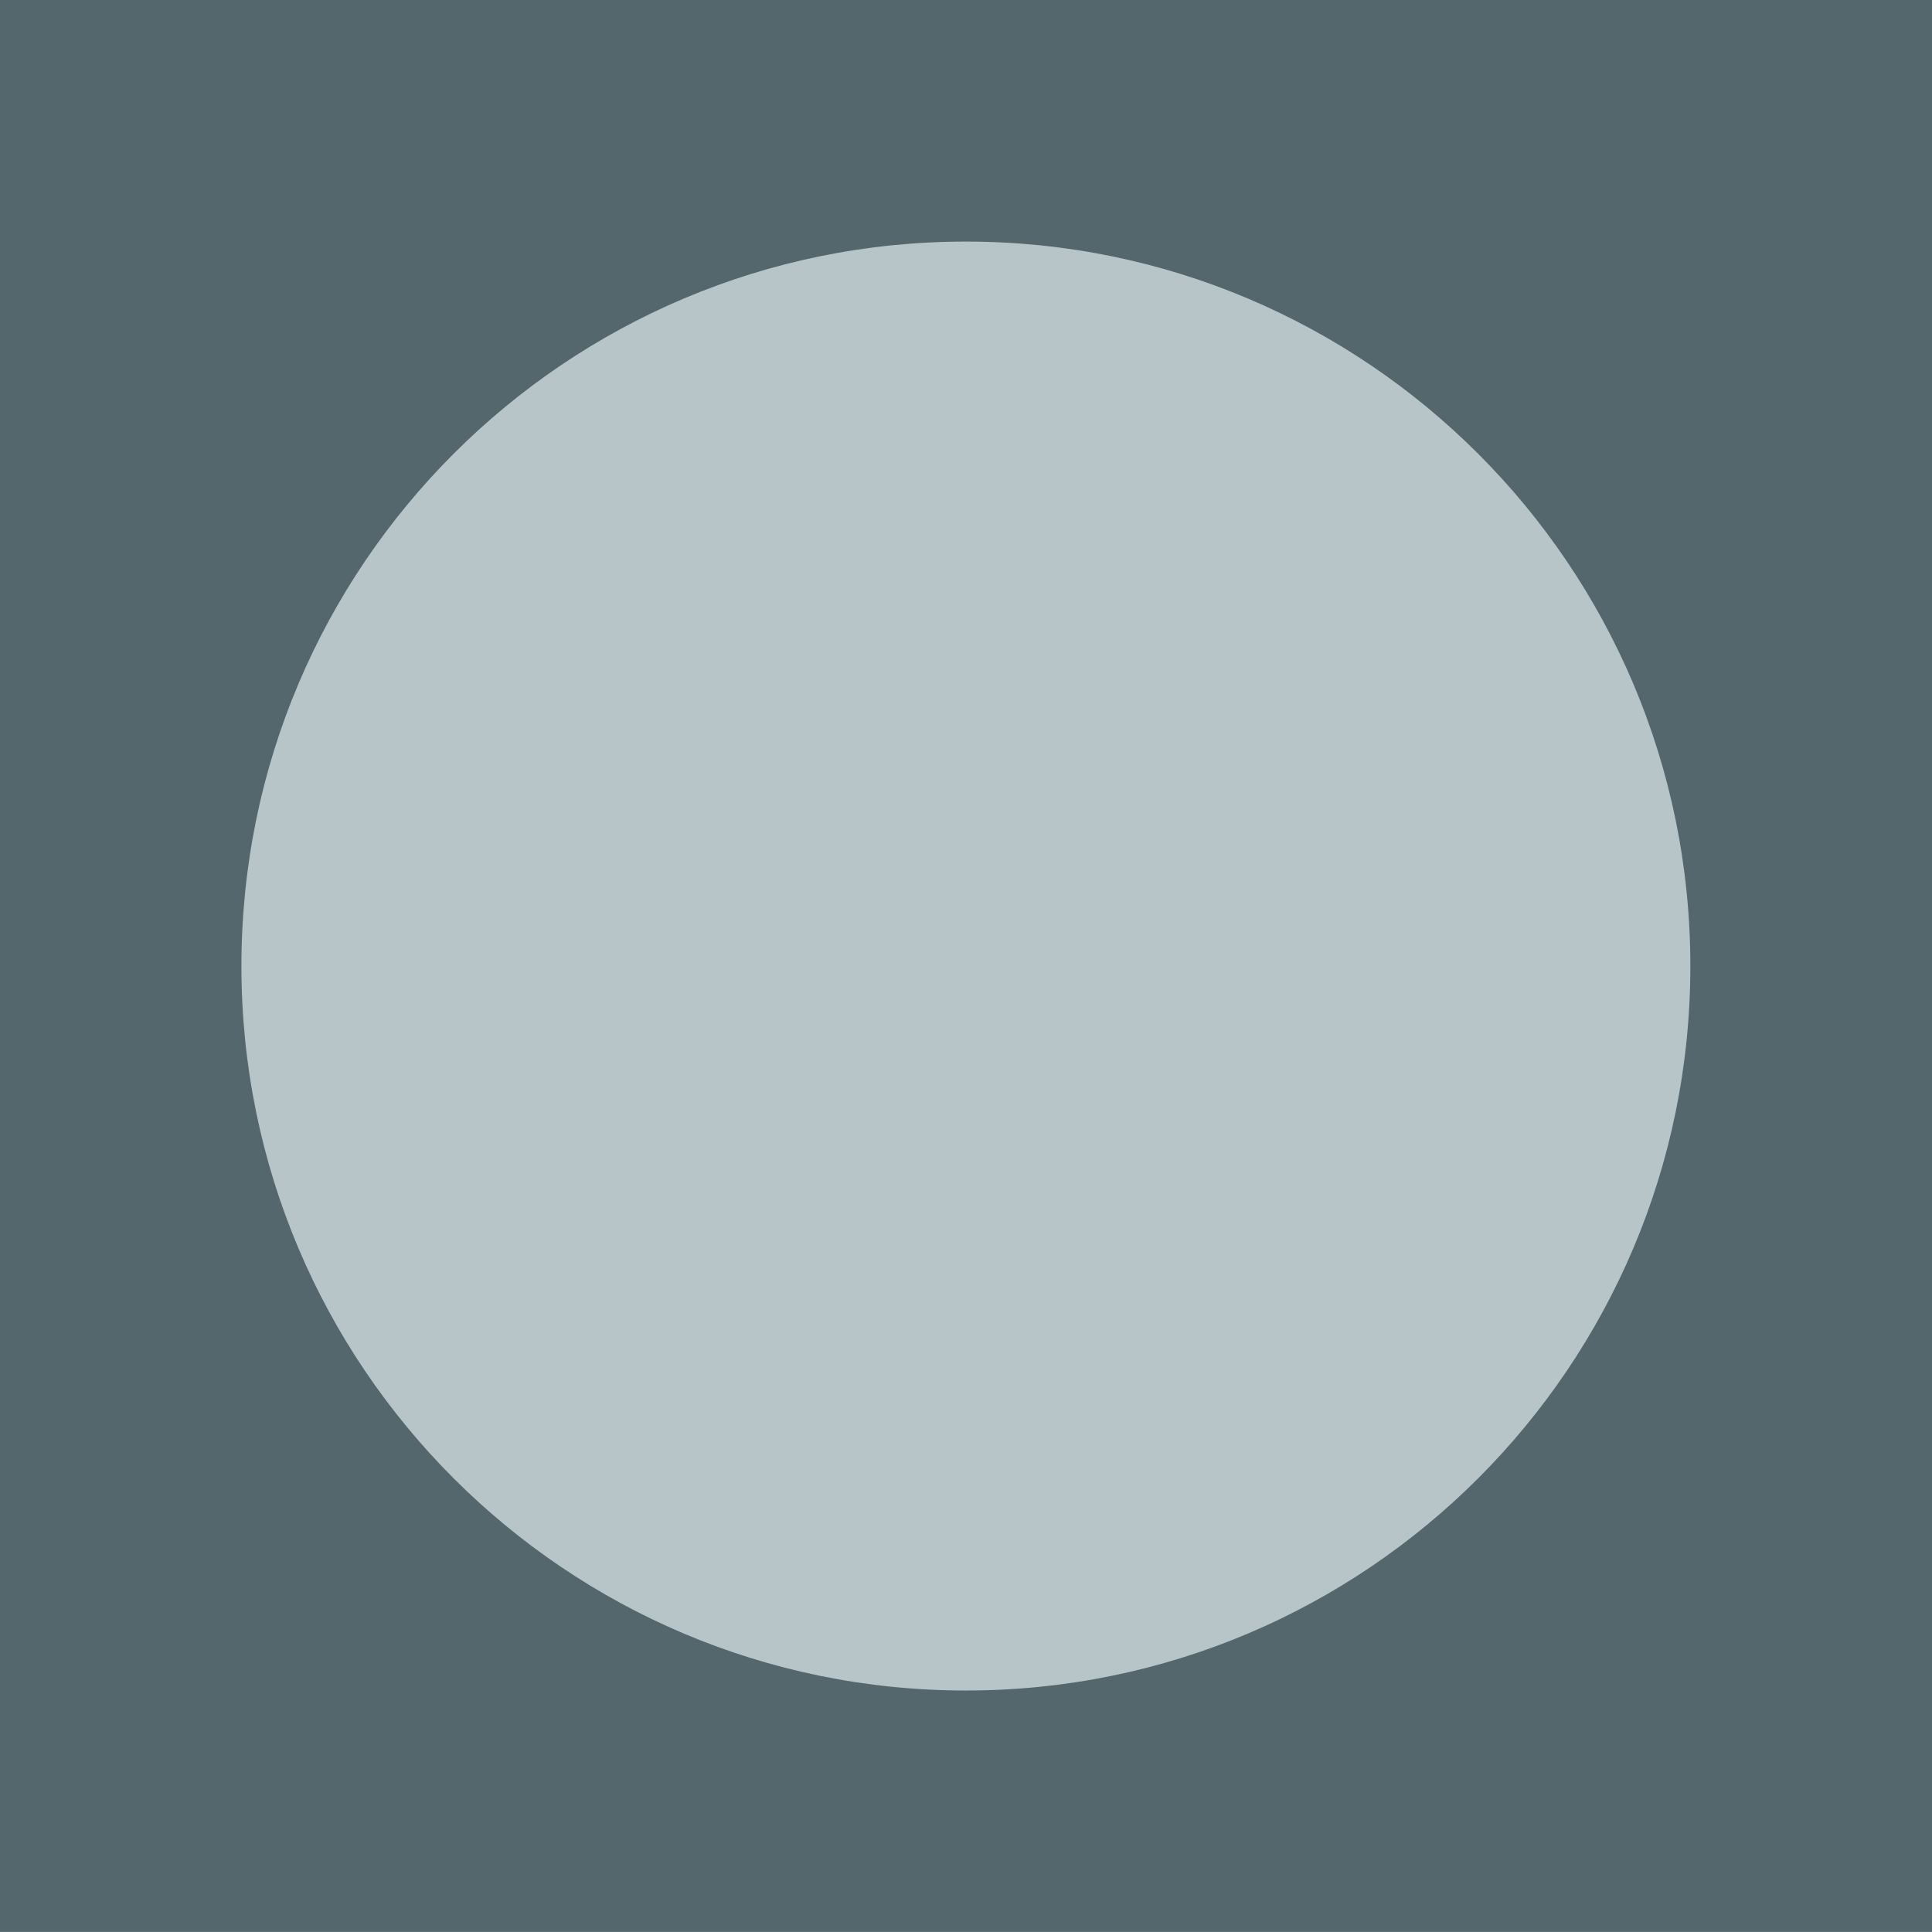
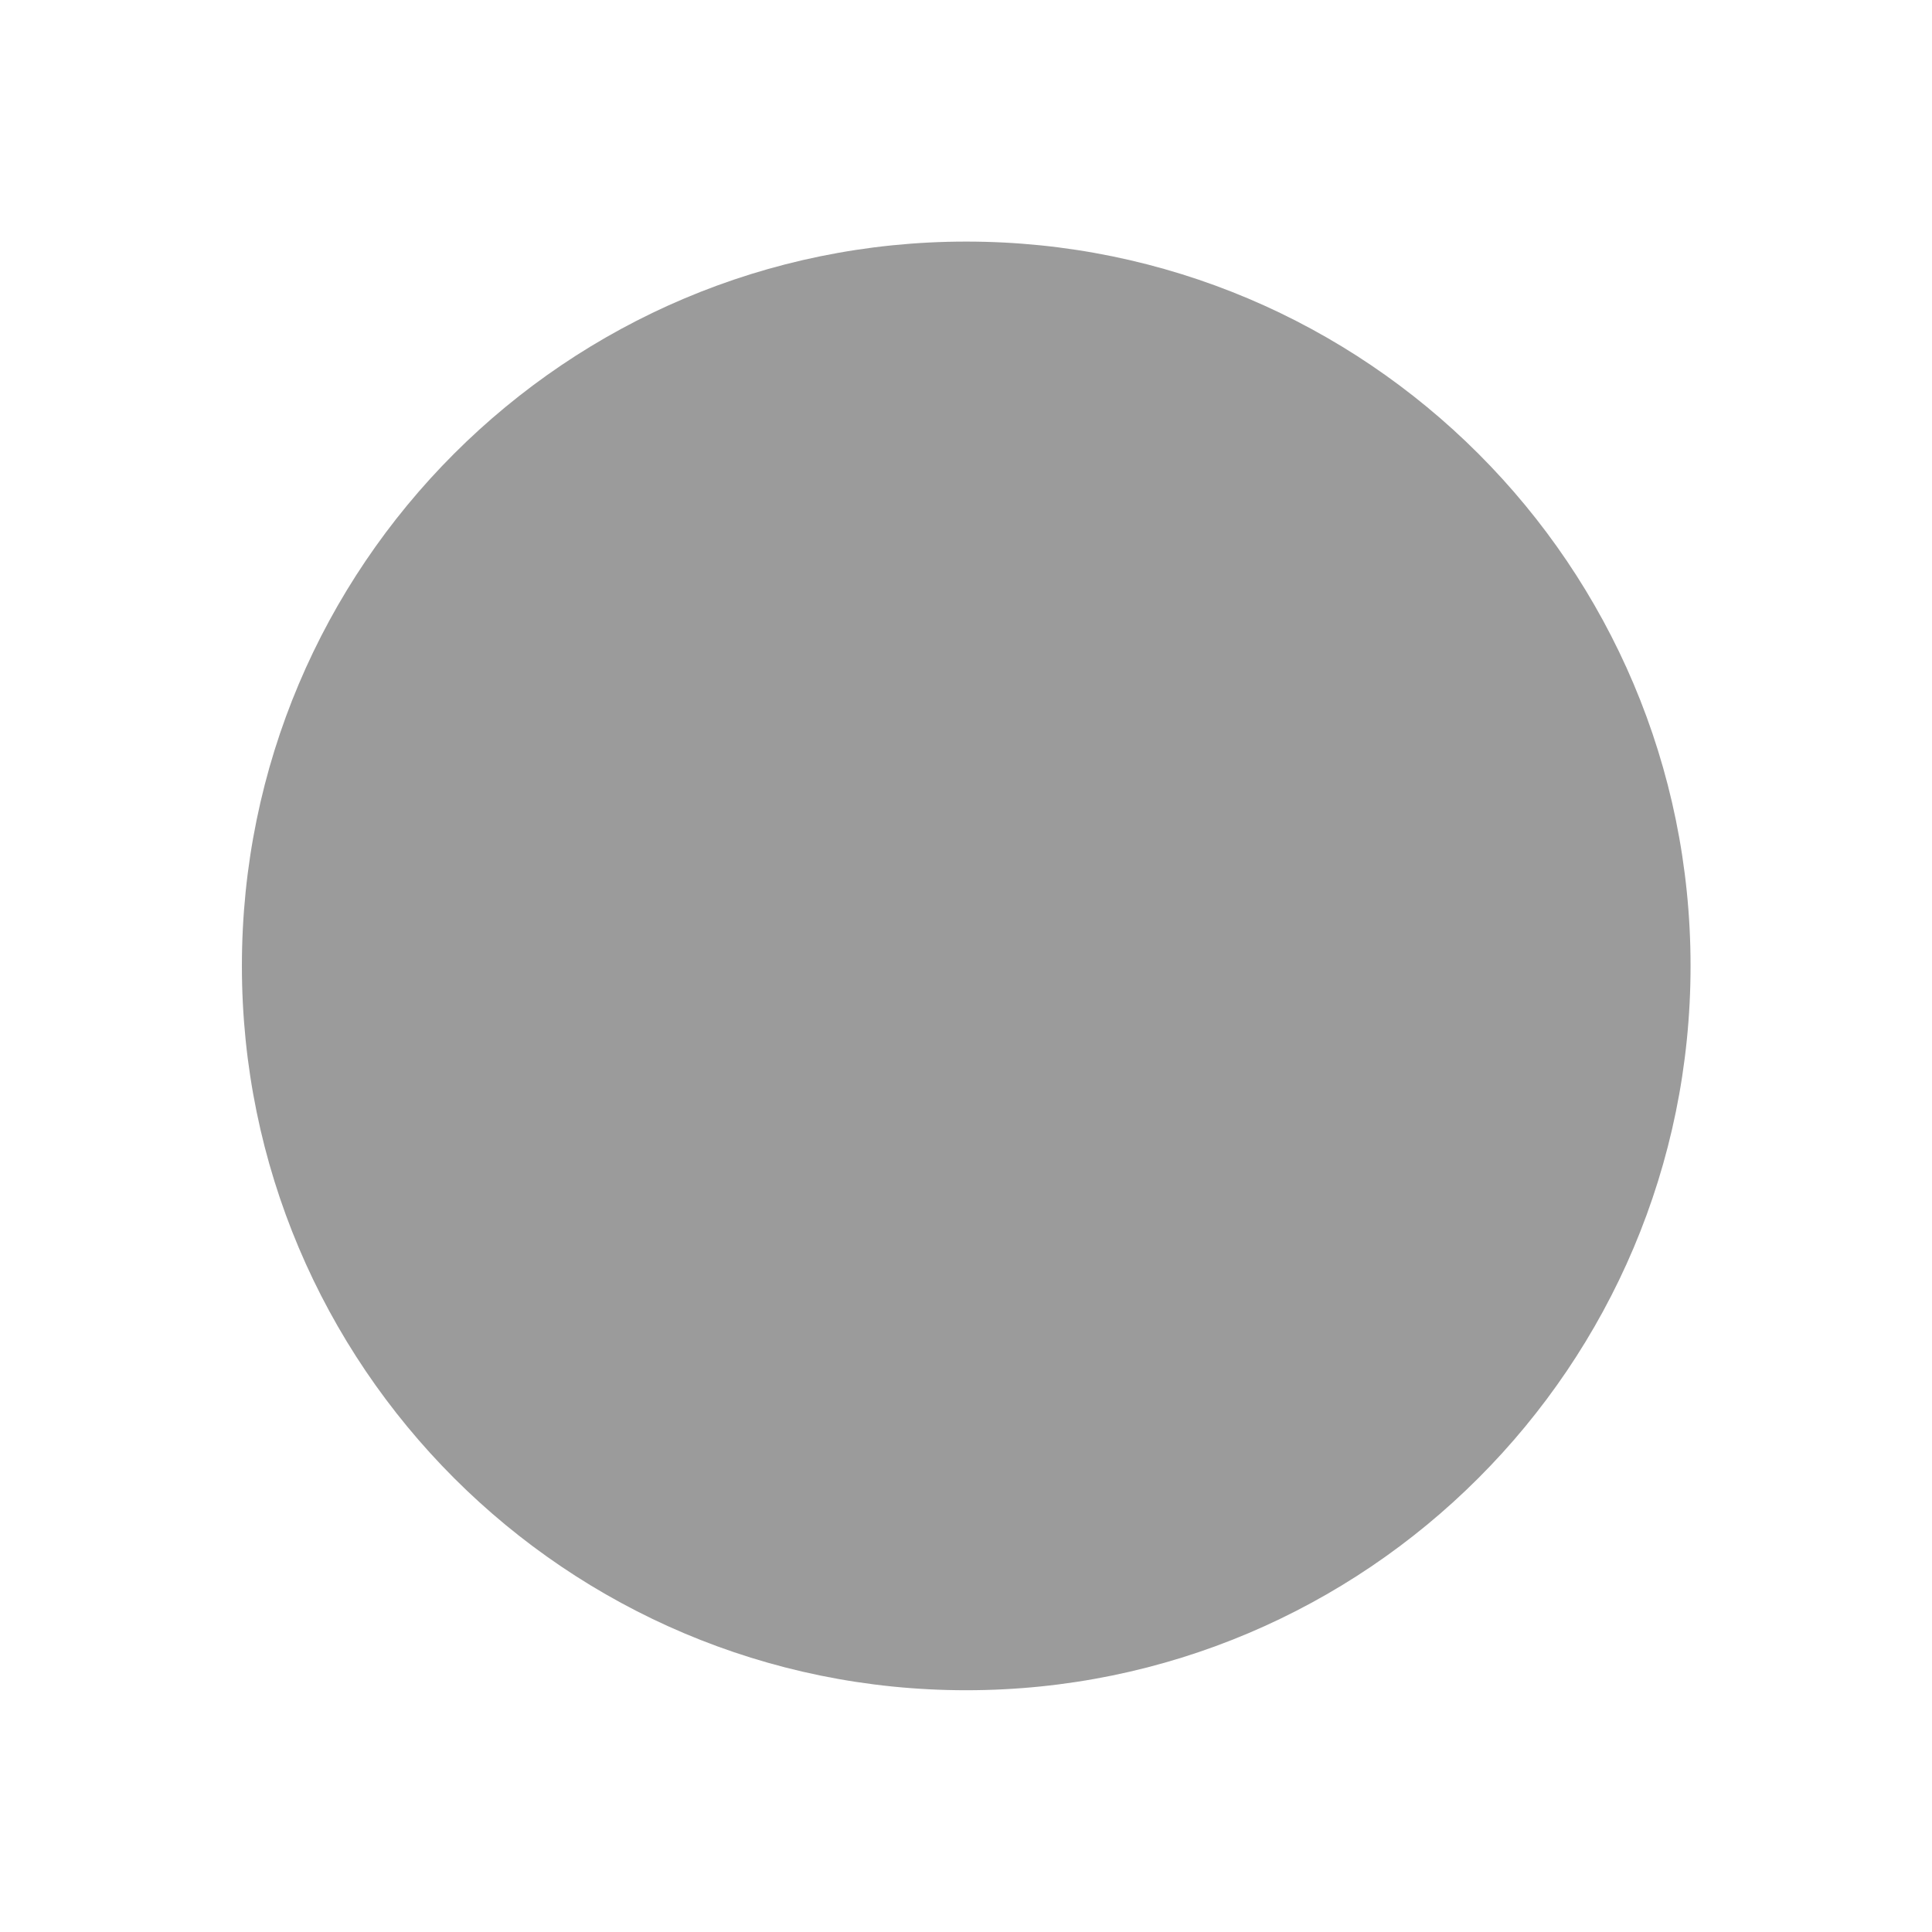
- <svg xmlns="http://www.w3.org/2000/svg" width="32" height="32" viewBox="0 0 8.467 8.467" version="1.1" id="svg8">
+ <svg xmlns="http://www.w3.org/2000/svg" width="16" height="16" viewBox="0 0 4.233 4.233" version="1.1" id="svg8">
  <defs id="defs2" />
-   <g id="layer1" transform="translate(0,-288.5333)">
-     <rect style="opacity:1;fill:#53676c;fill-opacity:1;stroke:none;stroke-width:0.53;stroke-linecap:butt;stroke-miterlimit:4;stroke-dasharray:none" id="rect814" width="8.467" height="8.467" x="-6.9388939e-18" y="288.533" />
-     <ellipse style="opacity:1;fill:#b7c4c8;fill-opacity:1;stroke:none;stroke-width:0.508;stroke-linecap:butt;stroke-miterlimit:4;stroke-dasharray:none" id="path818" cx="4.233" cy="292.767" rx="3.175" ry="3.175" />
+   <g id="layer1" transform="translate(0,-292.7667)">
+     <rect style="opacity:1;fill:#53676c;fill-opacity:1;stroke:none;stroke-width:0.265;stroke-linecap:butt;stroke-miterlimit:4;stroke-dasharray:none" id="rect814" width="4.233" height="4.233" x="4.233" y="292.843" />
+     <ellipse style="opacity:1;fill:#000000;fill-opacity:0.392;stroke:none;stroke-width:0.254;stroke-linecap:butt;stroke-miterlimit:4;stroke-dasharray:none" id="path818" cx="2.117" cy="294.883" rx="1.587" ry="1.587" />
  </g>
</svg>
